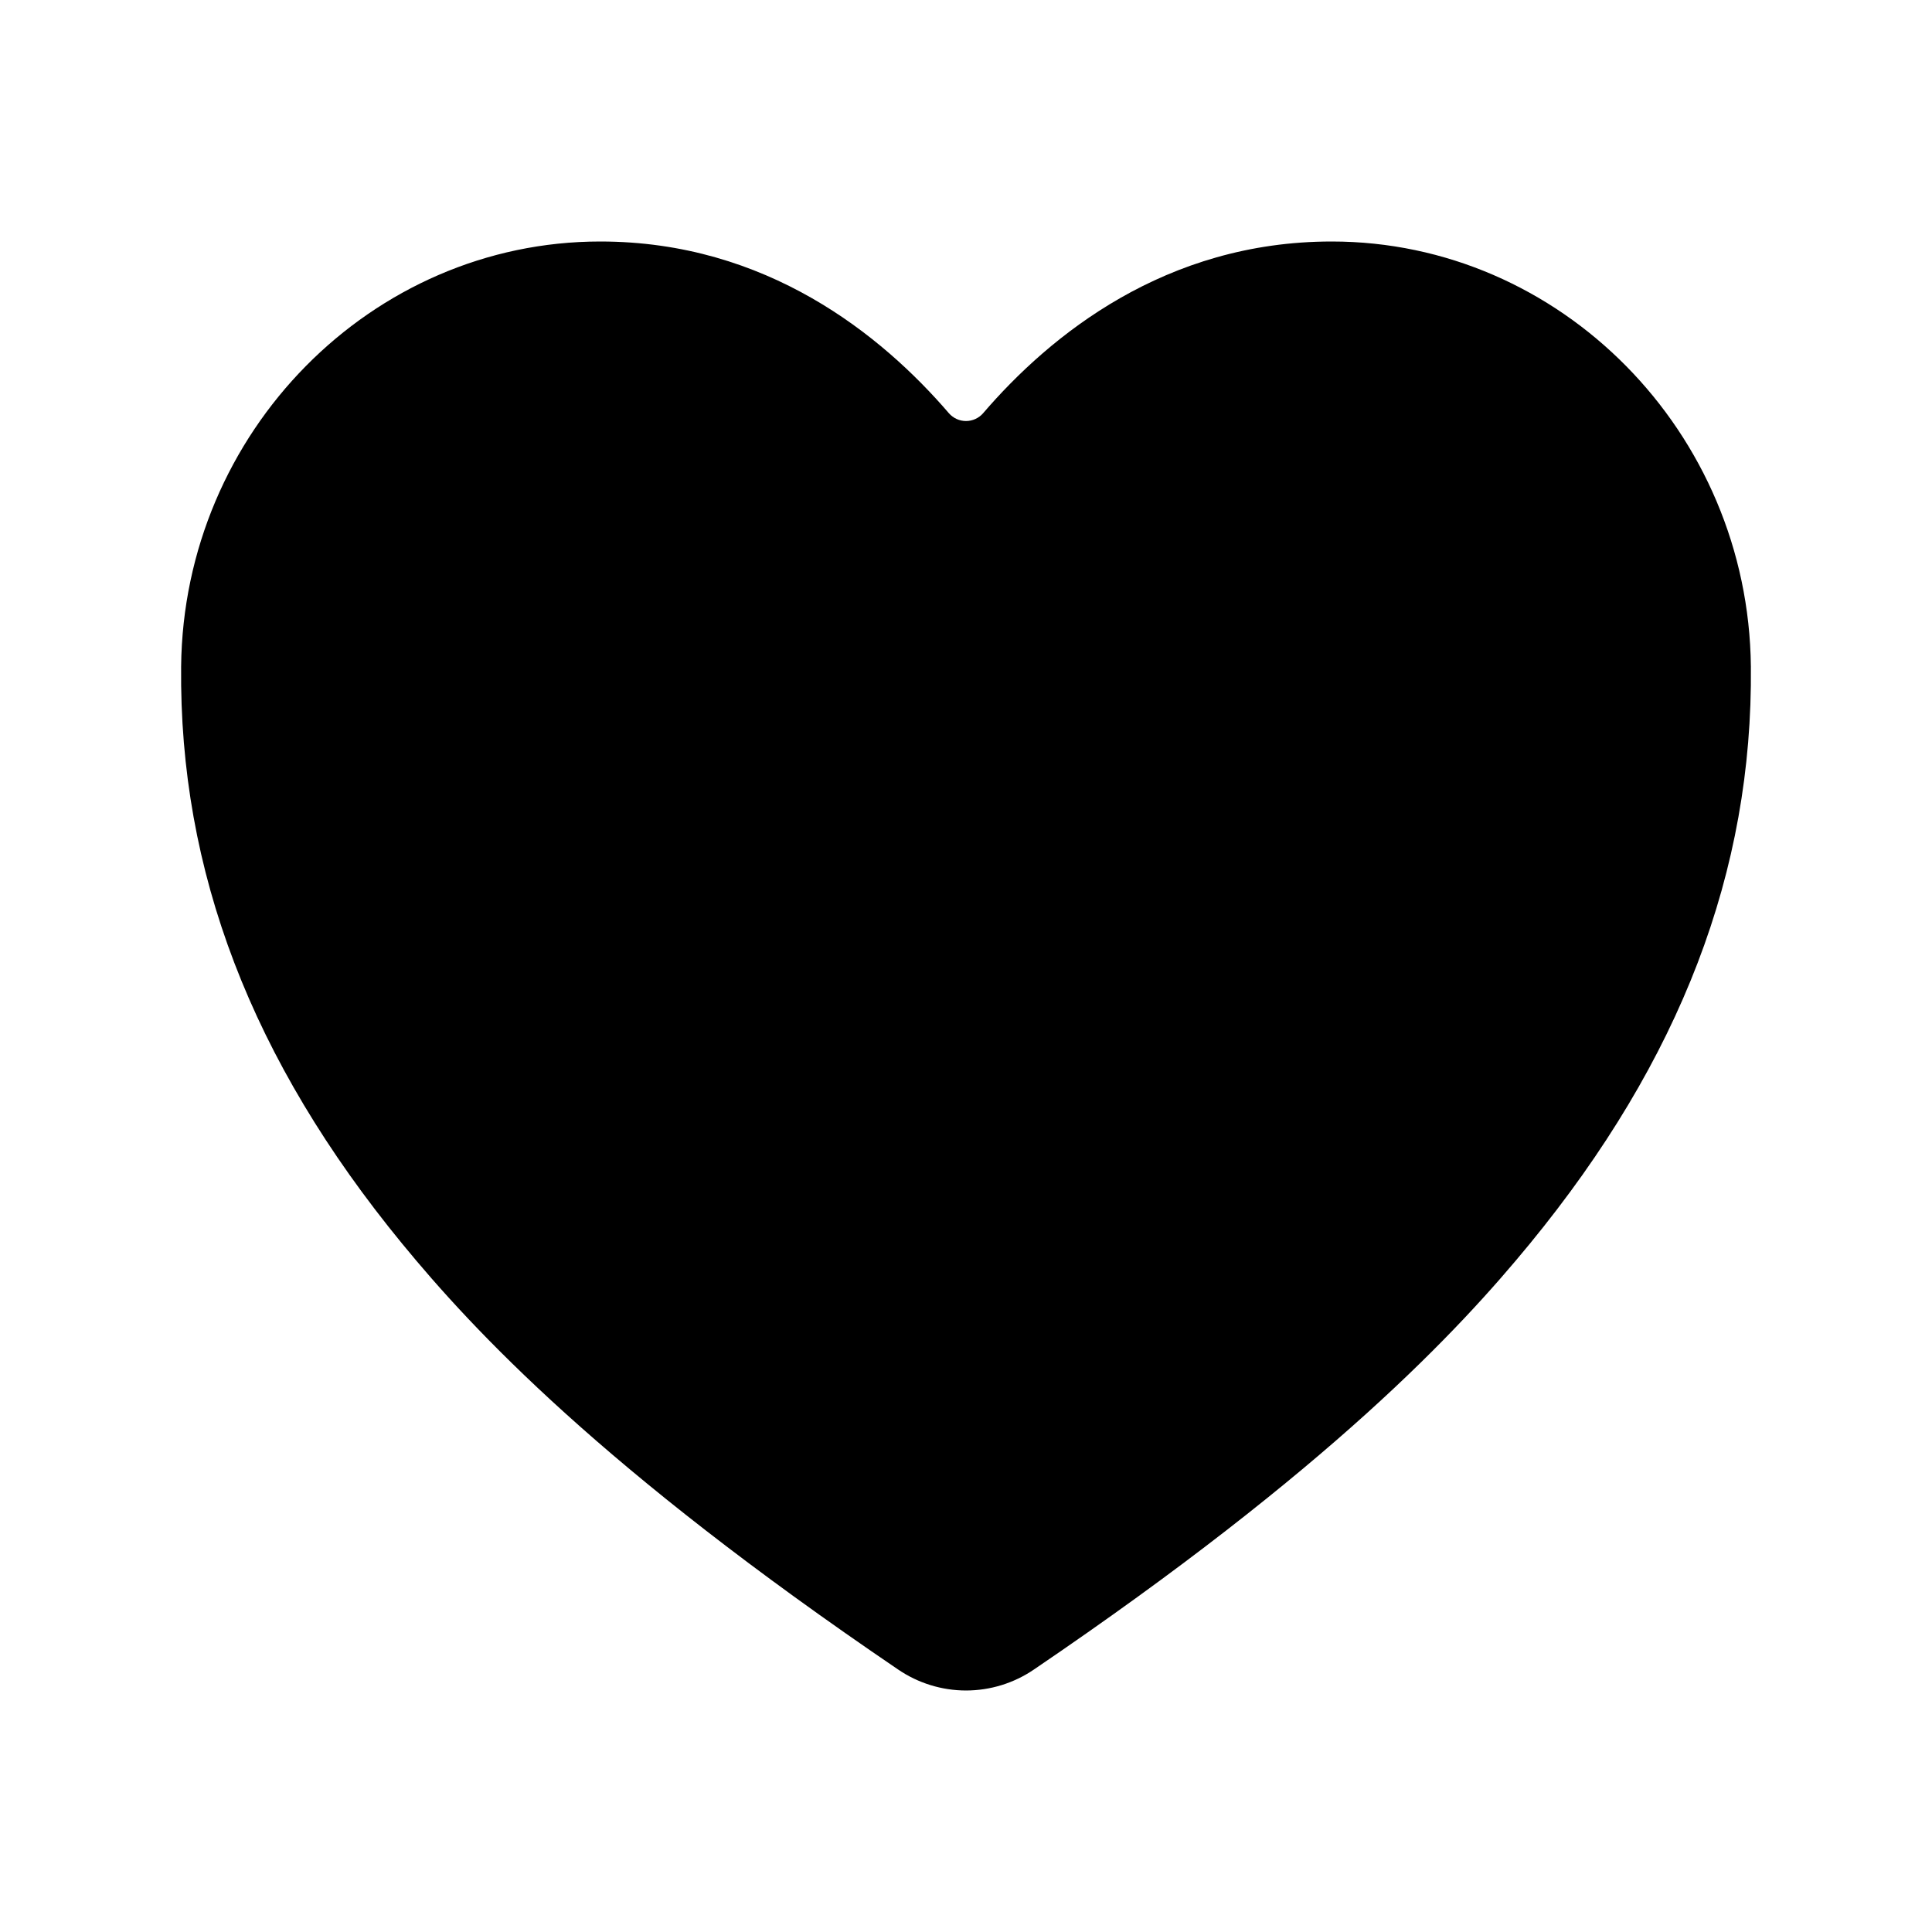
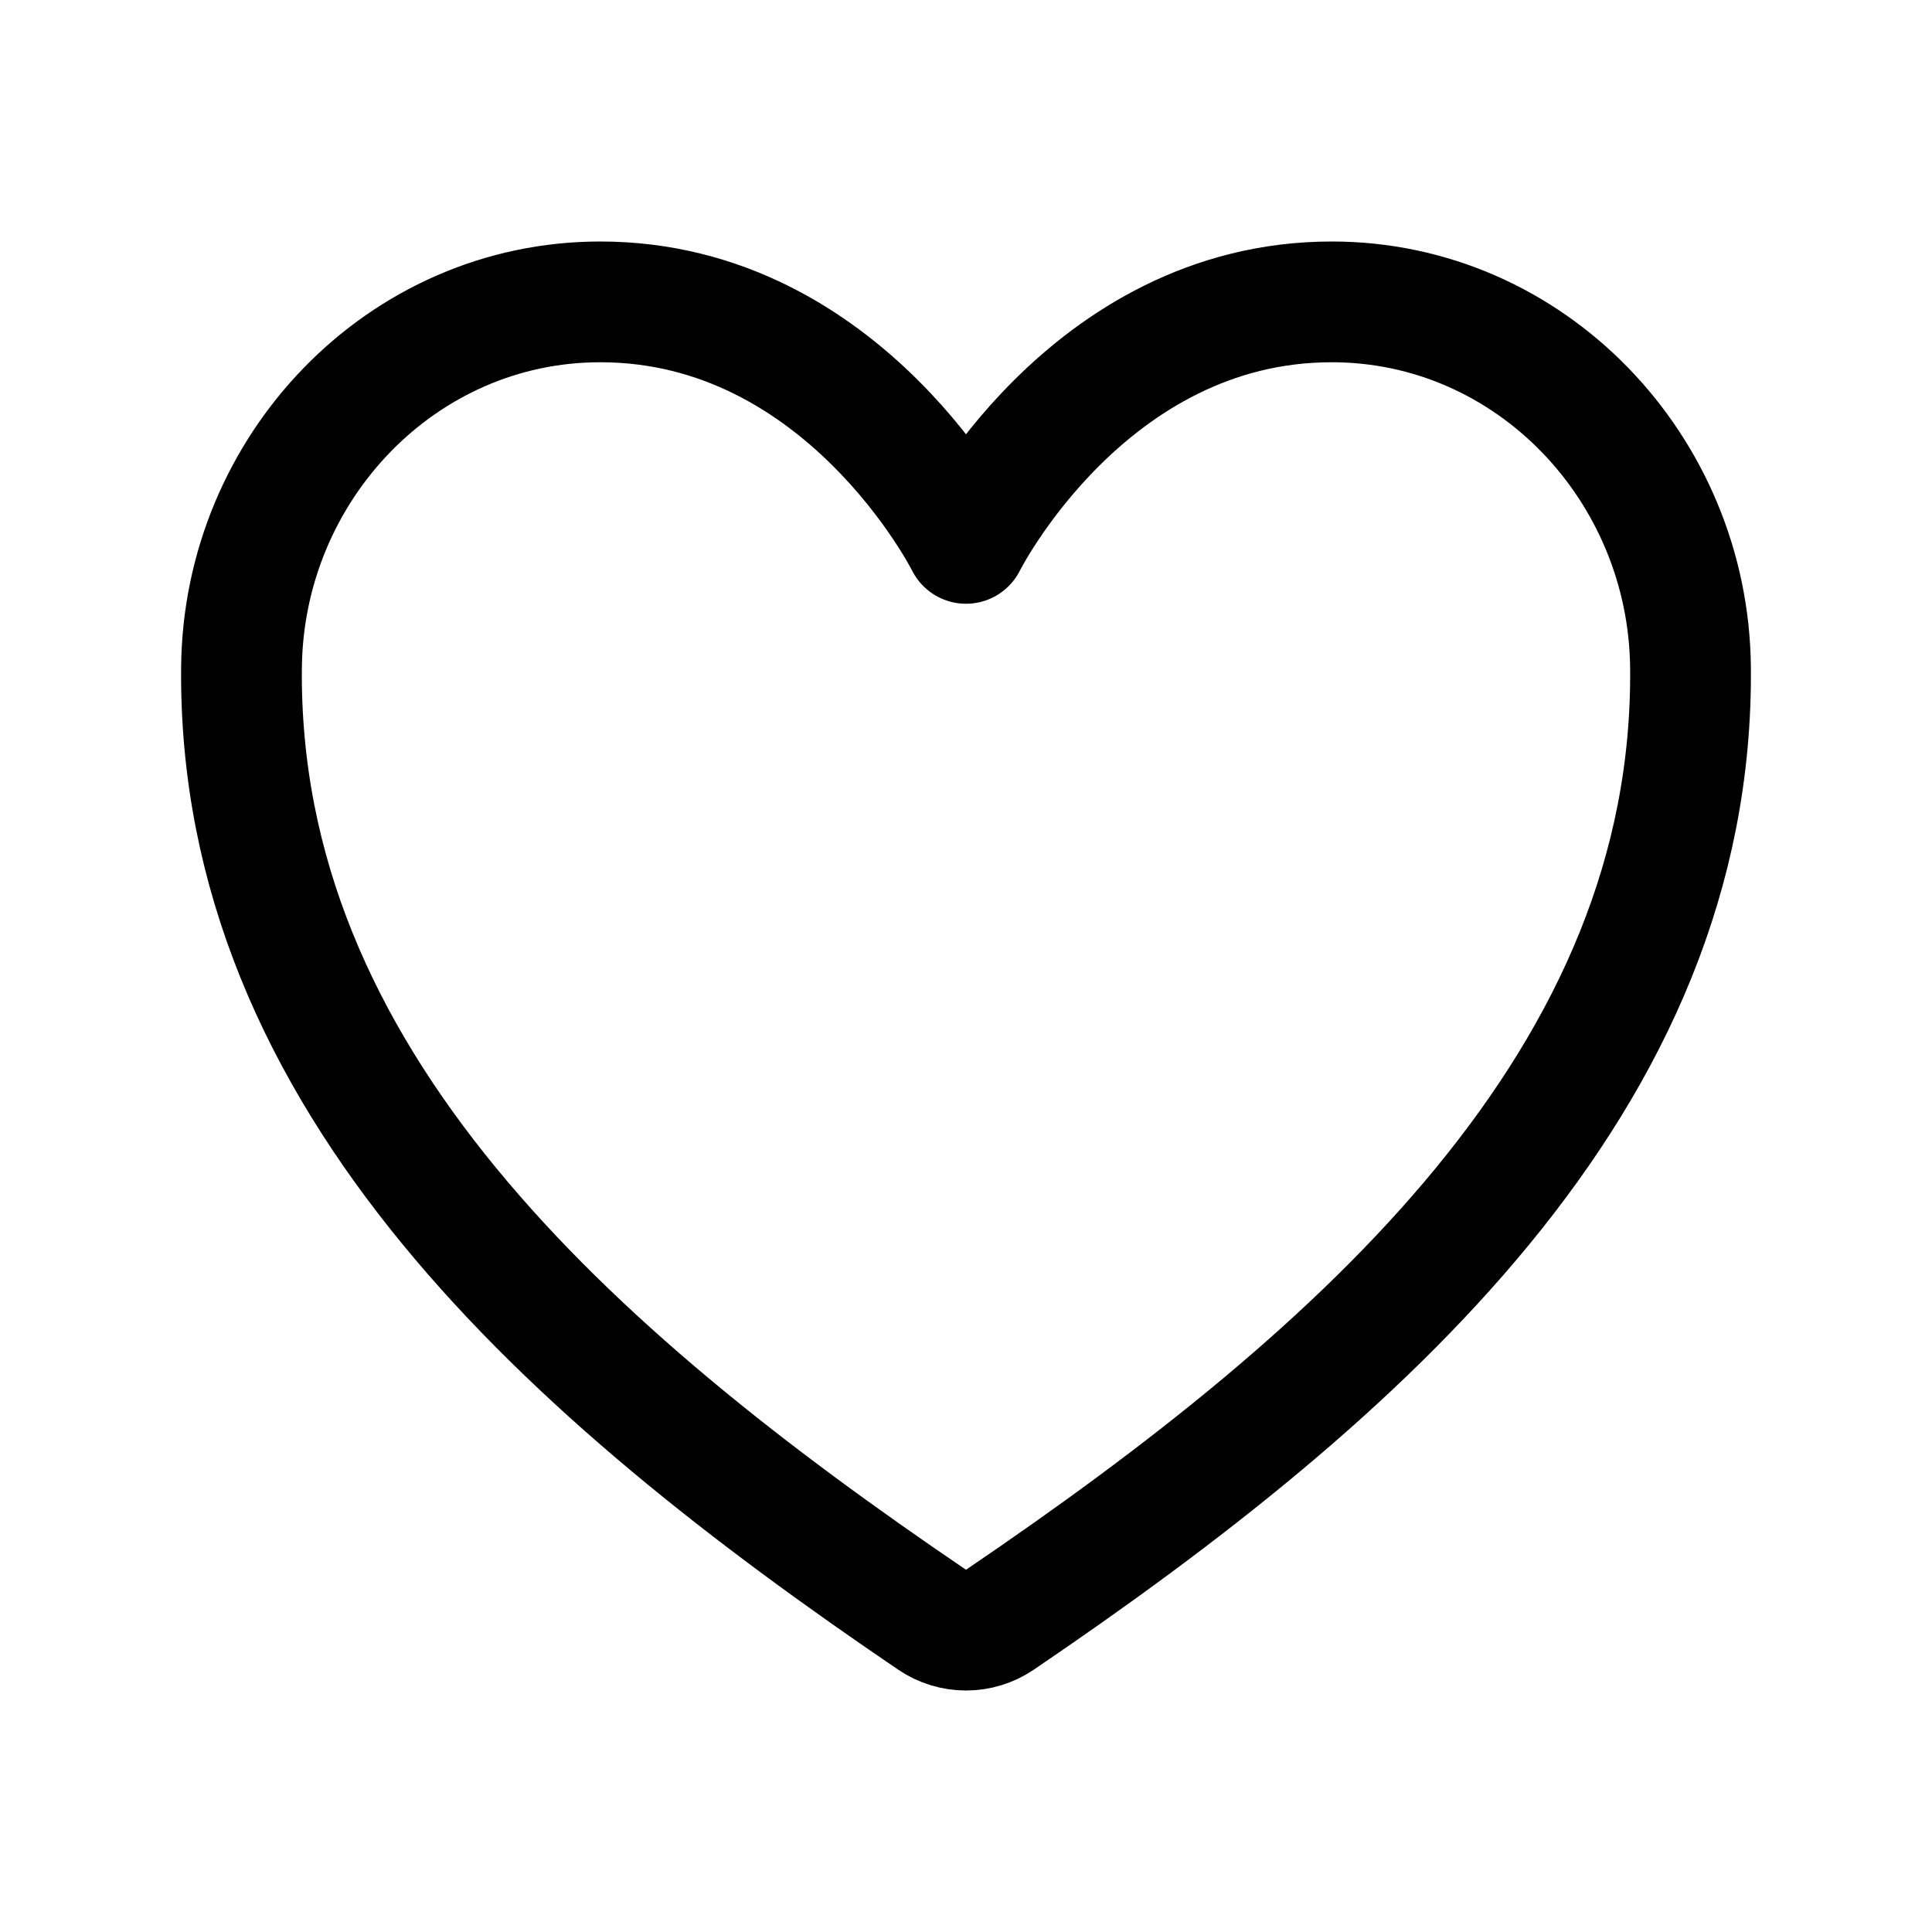
<svg xmlns="http://www.w3.org/2000/svg" class="ionicon" viewBox="0 0 512 512">
-   <path d="M256 448a32 32 0 01-18-5.57c-78.59-53.35-112.62-89.93-131.39-112.8-40-48.75-59.15-98.8-58.61-153C48.63 114.52 98.46 64 159.08 64c44.08 0 74.61 24.83 92.39 45.51a6 6 0 009.06 0C278.31 88.81 308.84 64 352.92 64c60.62 0 110.45 50.52 111.08 112.64.54 54.21-18.63 104.26-58.61 153-18.77 22.87-52.8 59.45-131.39 112.8a32 32 0 01-18 5.56z" />
+   <path d="M352.92 80C288 80 256 144 256 144s-32-64-96.92-64c-52.76 0-94.54 44.14-95.08 96.81-1.1 109.33 86.73 187.08 183 252.42a16 16 0 0018 0c96.26-65.34 184.09-143.09 183-252.42-.54-52.67-42.32-96.81-95.08-96.81z" fill="none" stroke="currentColor" stroke-linecap="round" stroke-linejoin="round" stroke-width="32" />
</svg>
